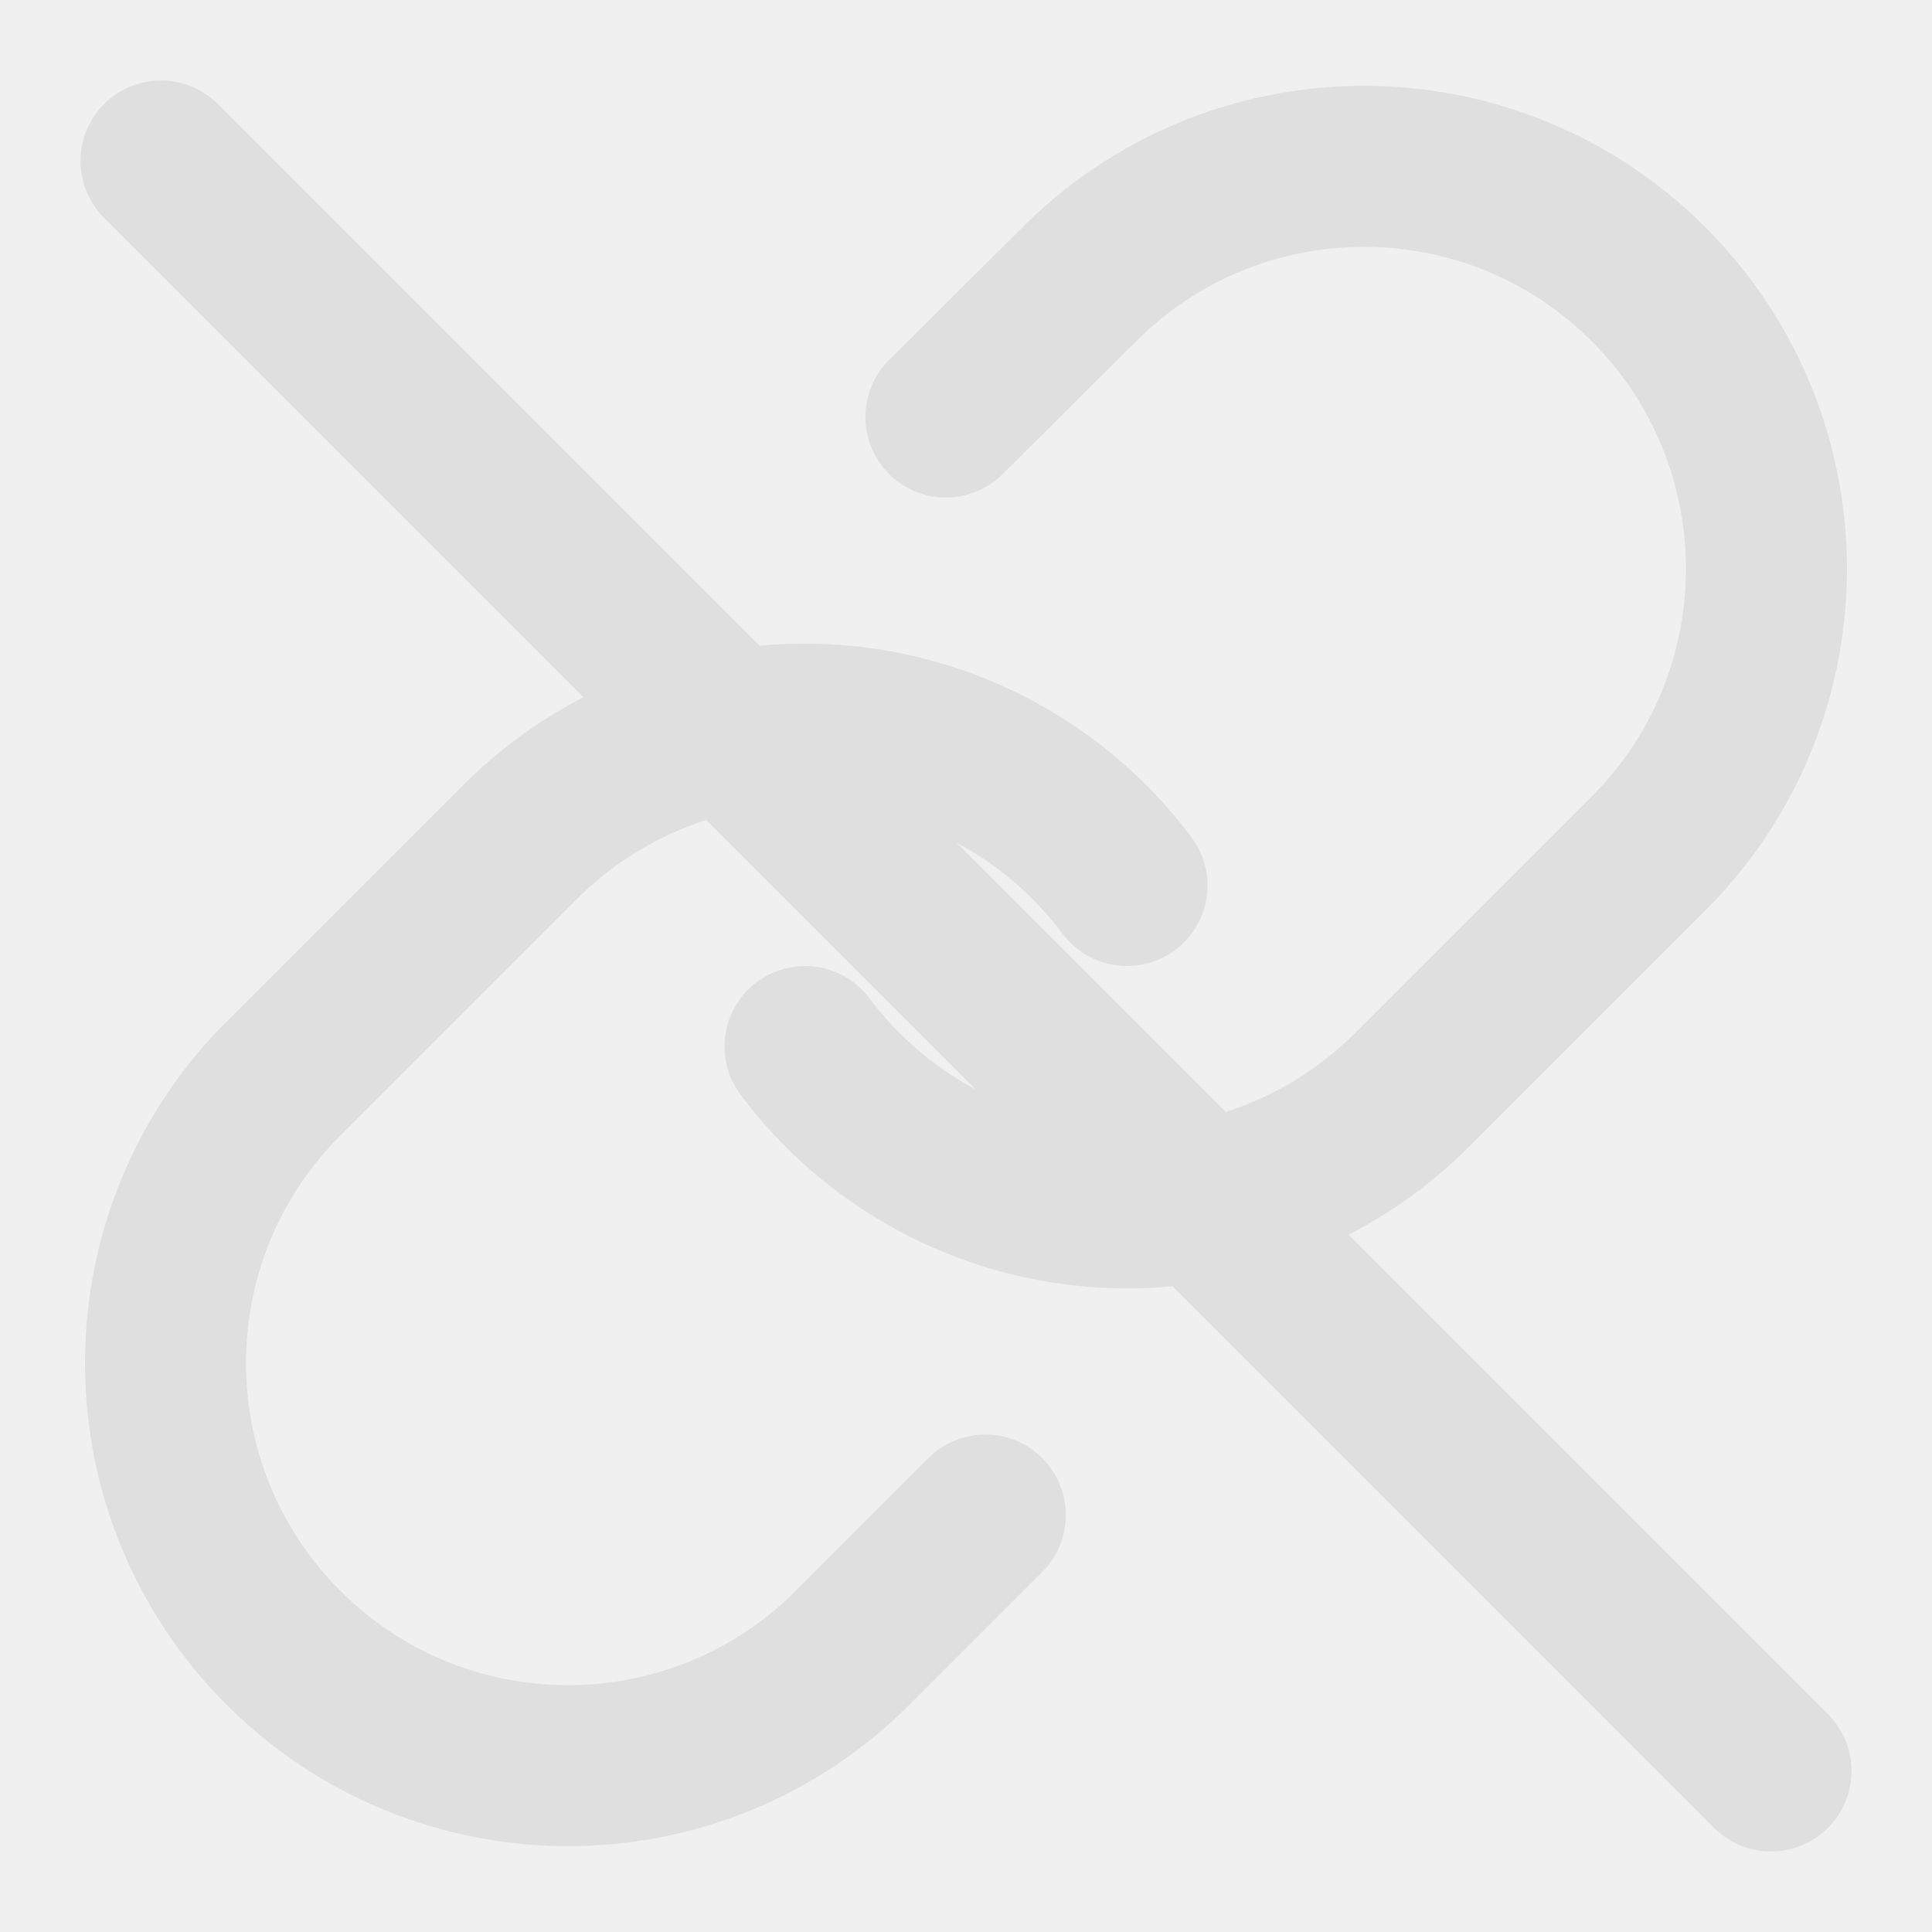
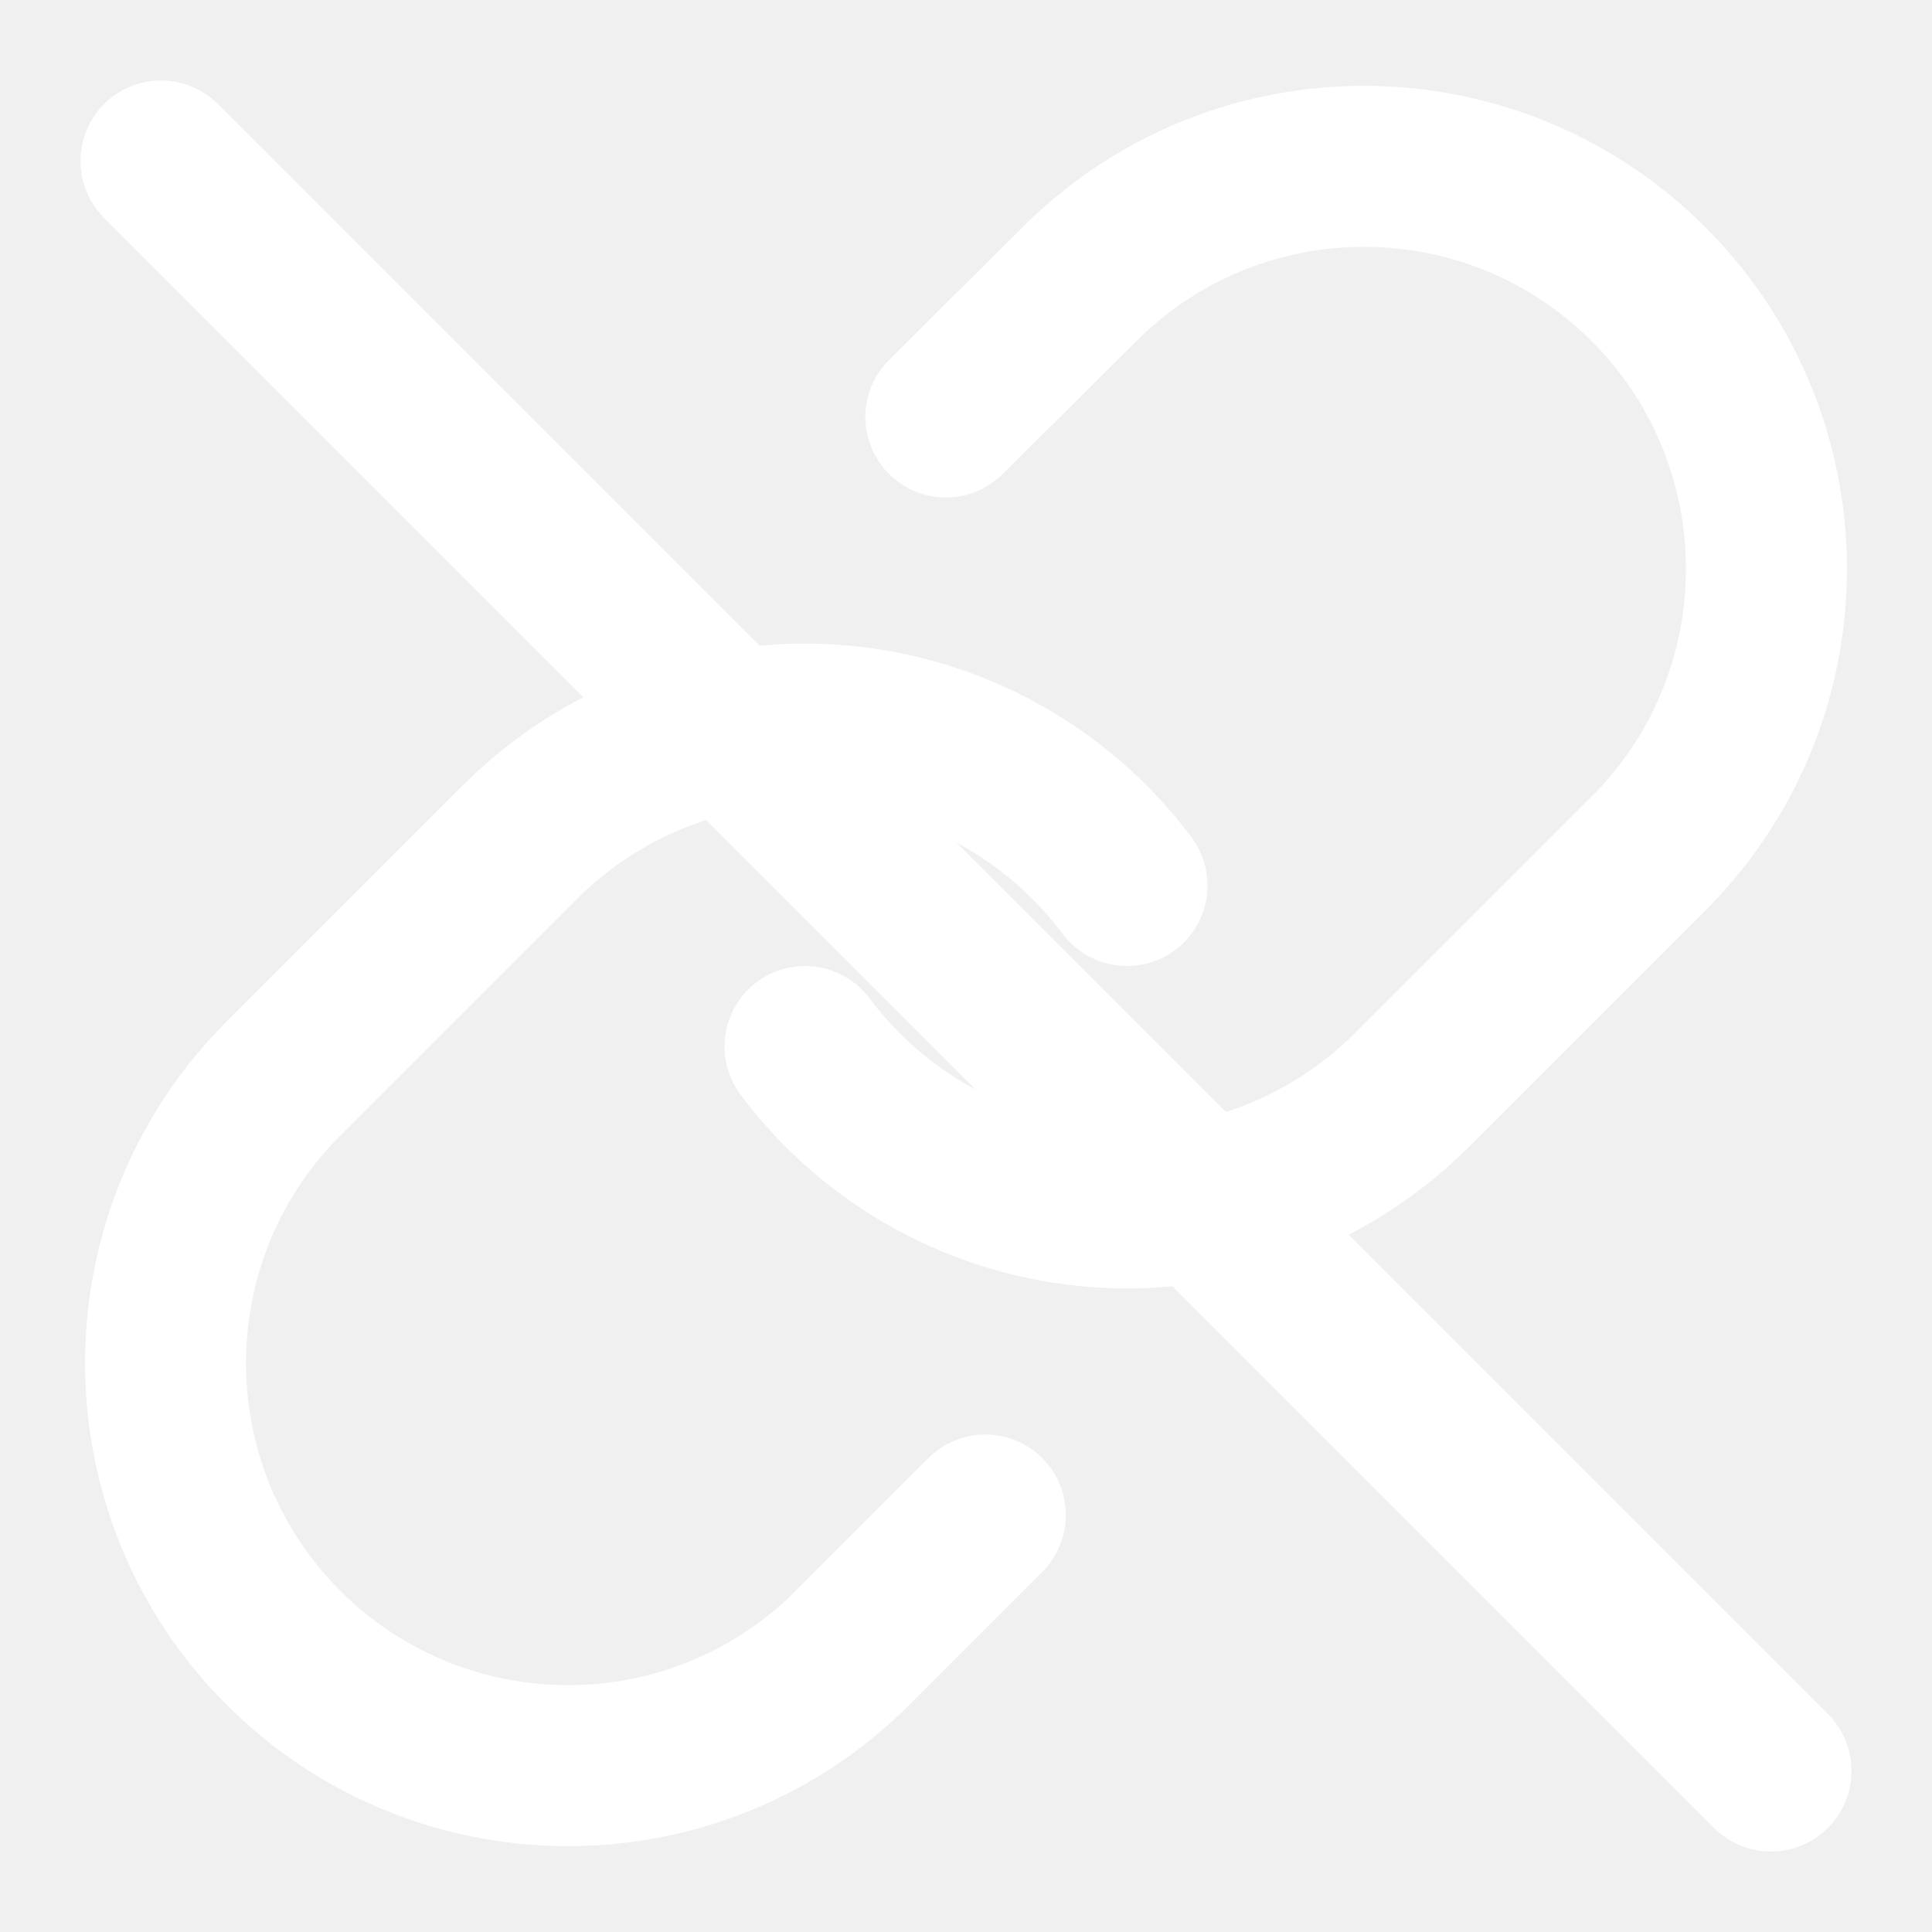
- <svg xmlns="http://www.w3.org/2000/svg" width="24" height="24" viewBox="0 0 24 24" fill="none" stroke="#dfdfdf" stroke-width="2" stroke-linecap="round" stroke-linejoin="round">
+ <svg xmlns="http://www.w3.org/2000/svg" width="24" height="24" viewBox="0 0 24 24" fill="none" stroke="#ffffff" stroke-width="2" stroke-linecap="round" stroke-linejoin="round">
  <path d="M10 13a5 5 0 0 0 7.54.54l3-3a5 5 0 0 0-7.07-7.07l-1.72 1.71" />
  <path d="M14 11a5 5 0 0 0-7.54-.54l-3 3a5 5 0 0 0 7.07 7.07l1.71-1.71" />
  <line x1="2" y1="2" x2="22" y2="22" />
</svg>
